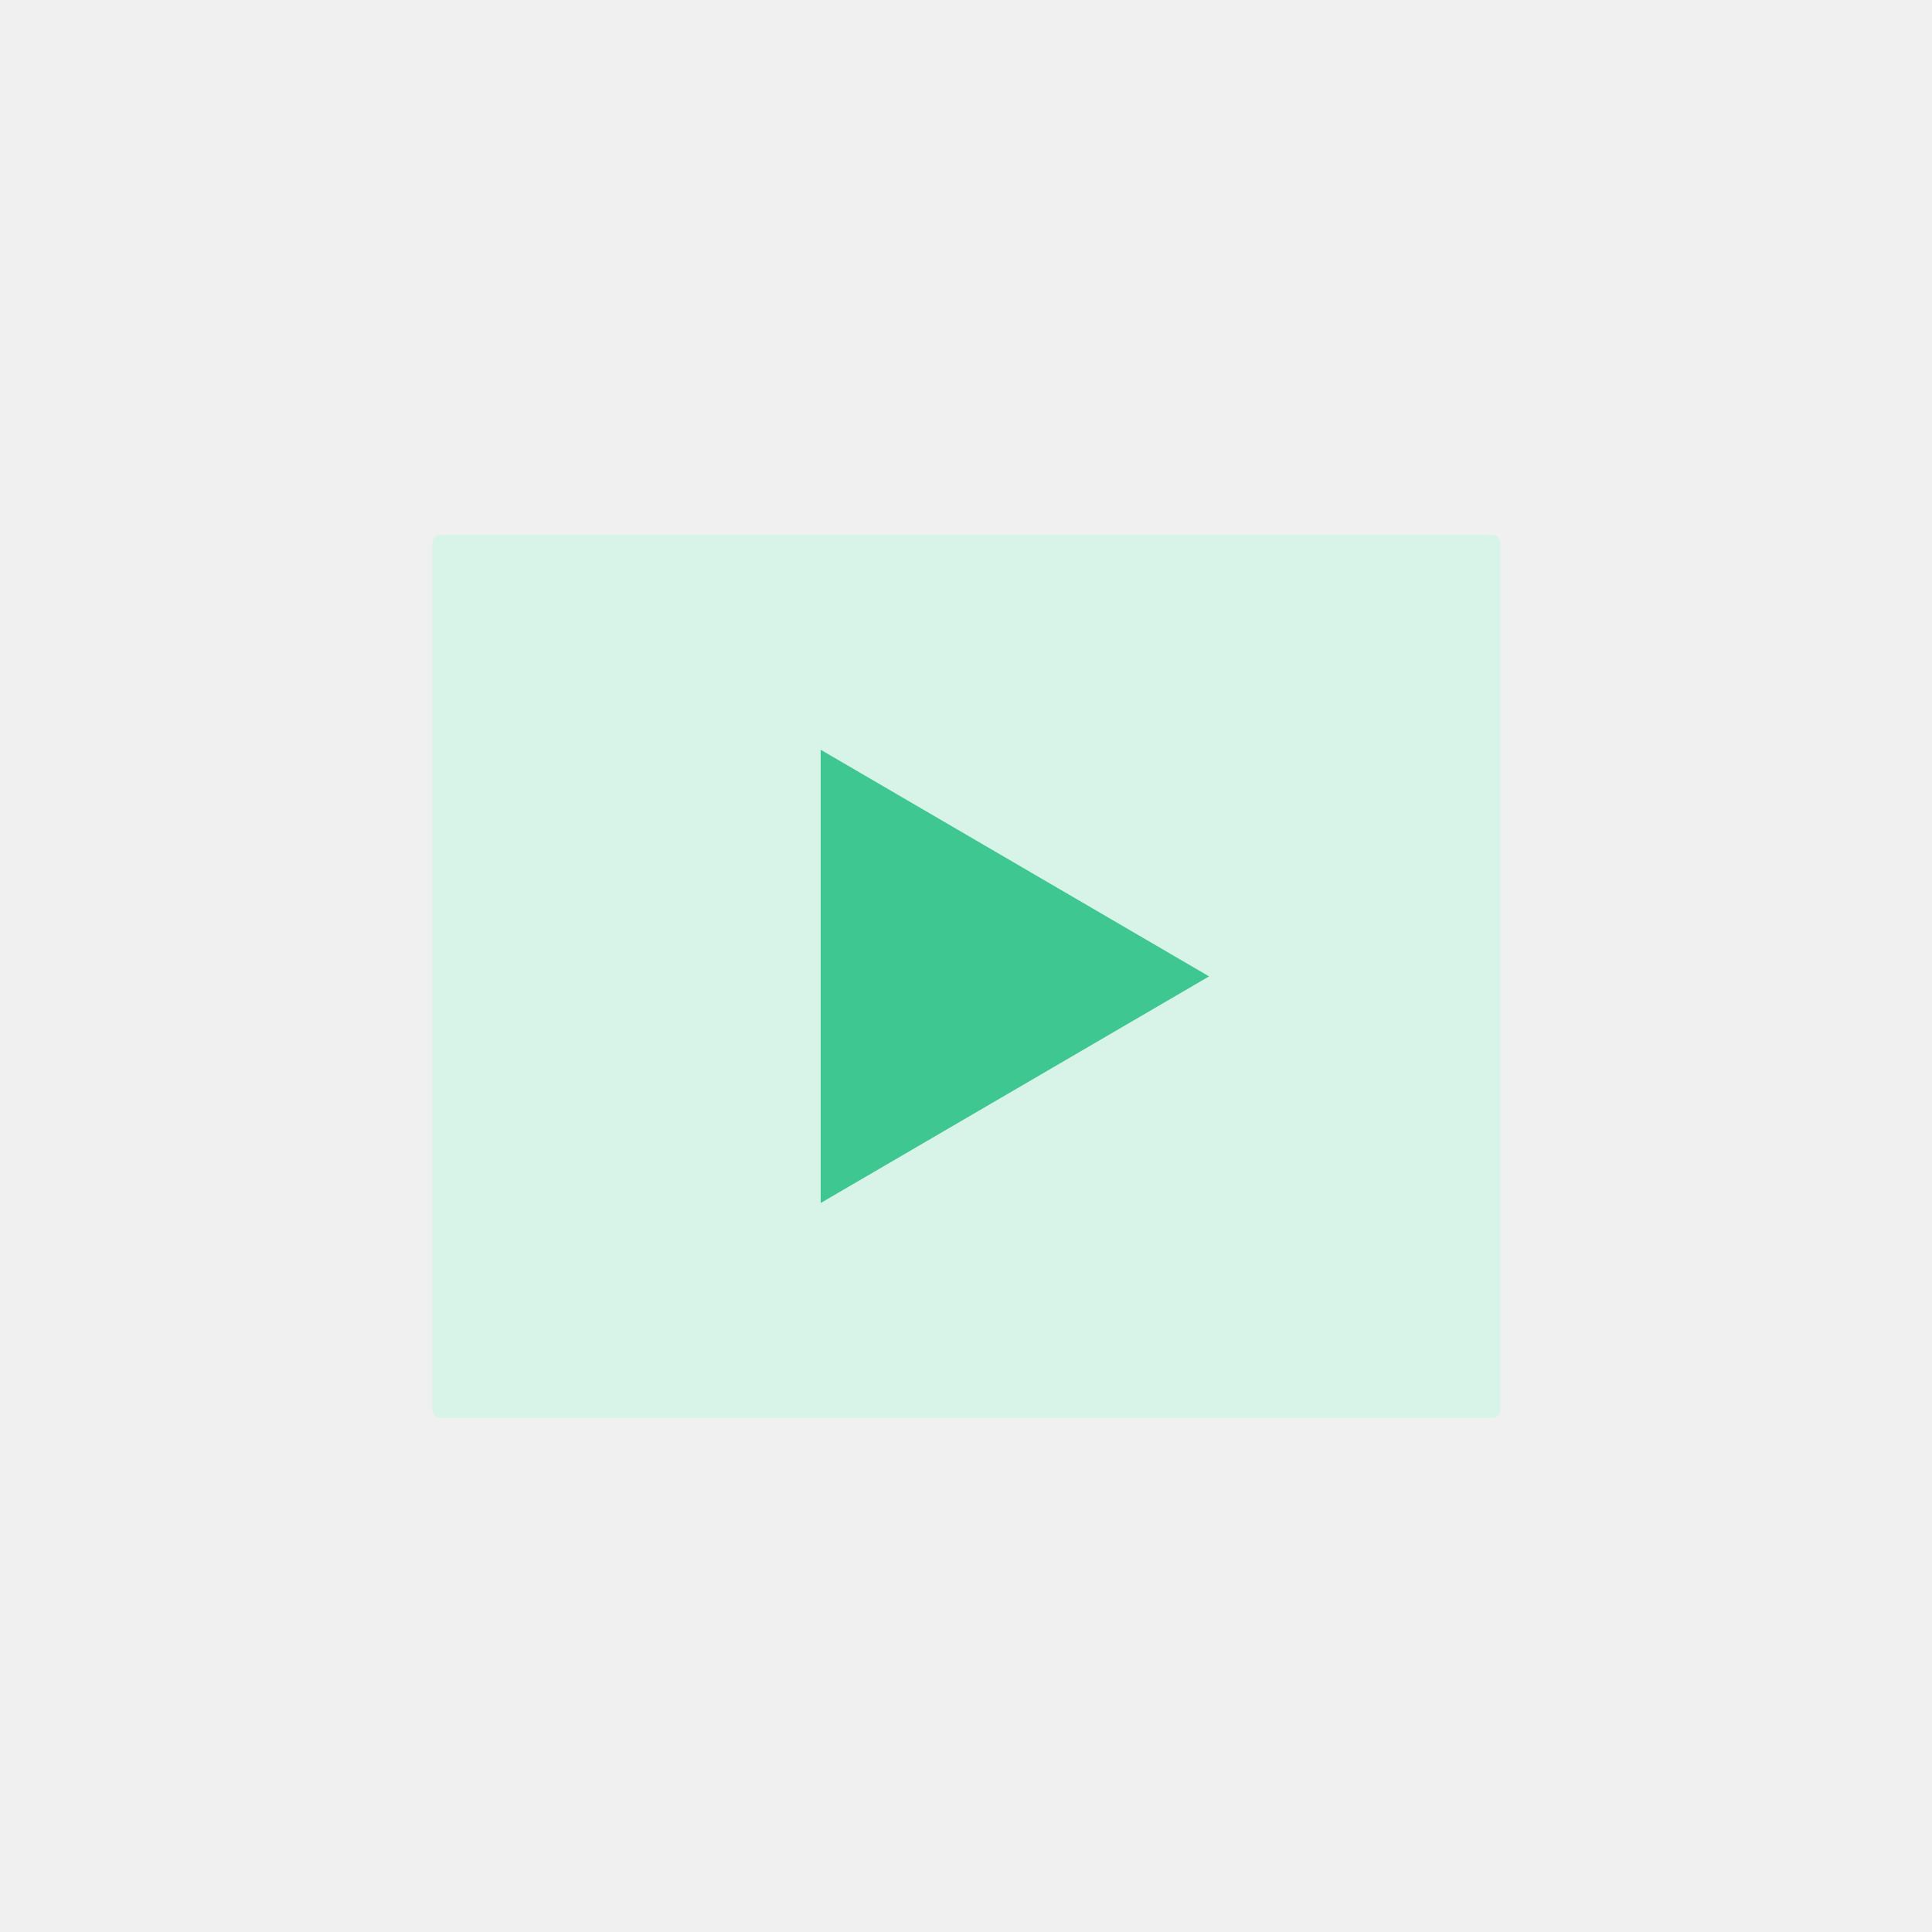
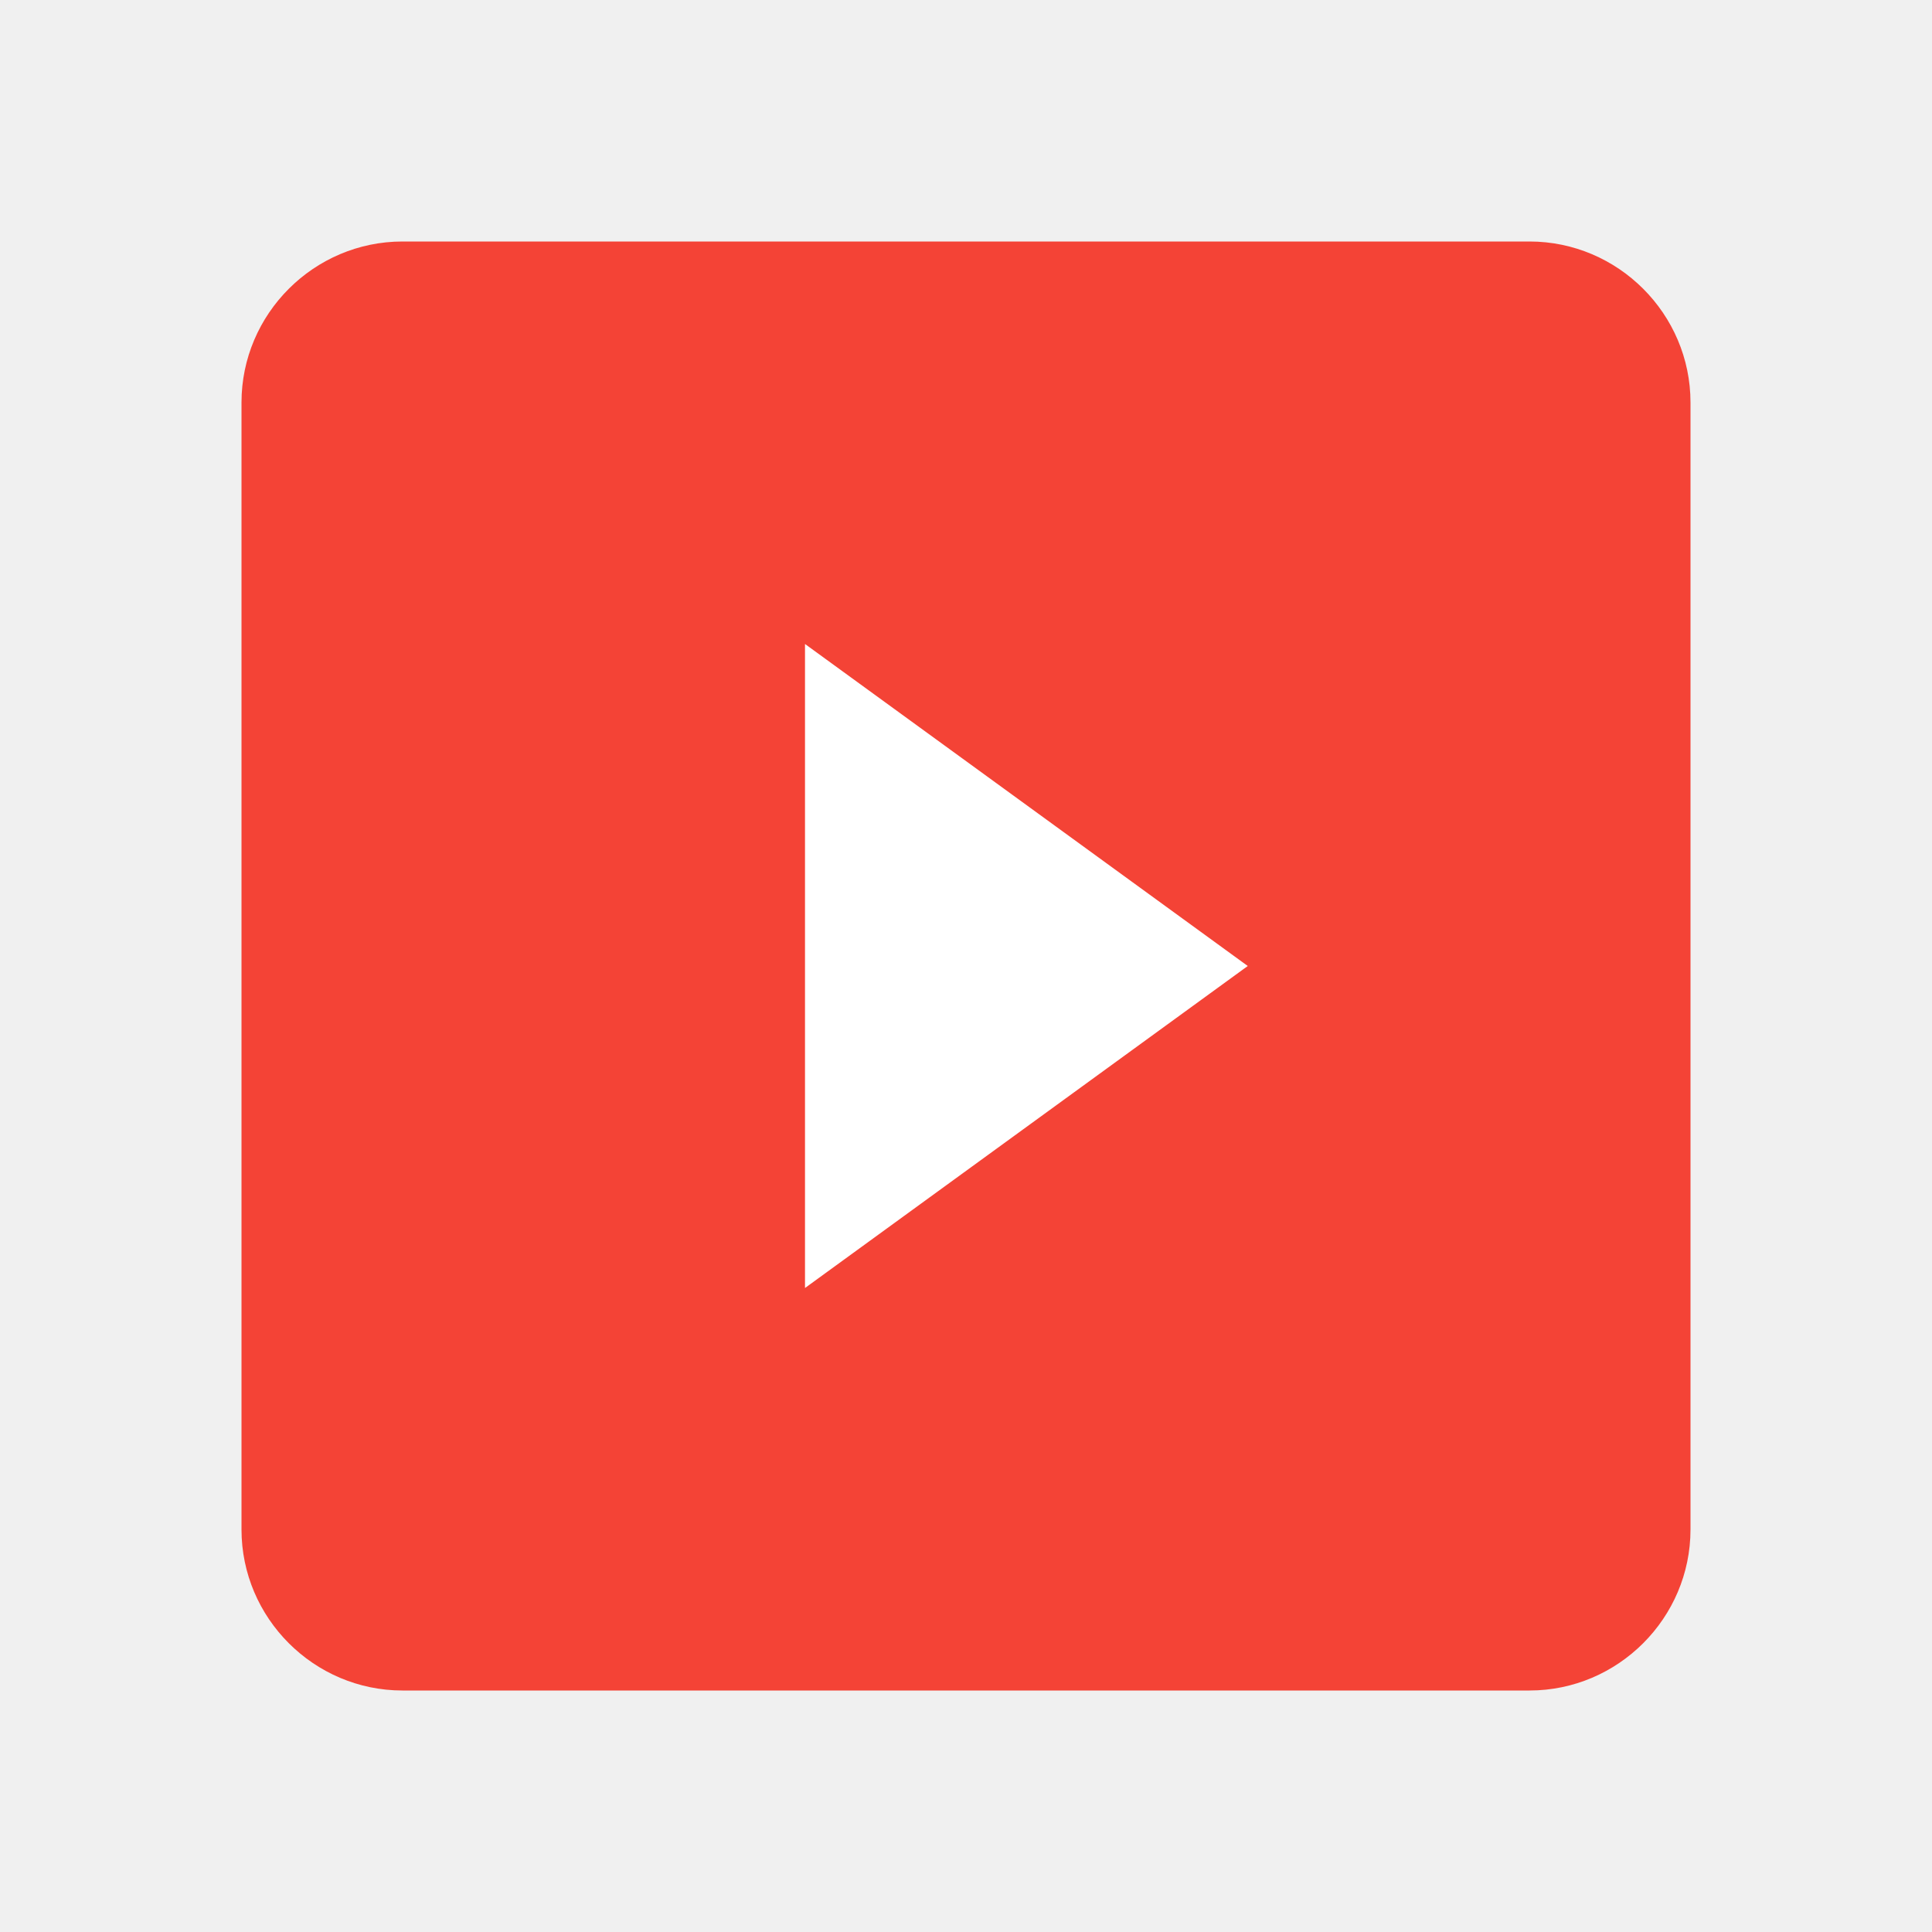
- <svg xmlns="http://www.w3.org/2000/svg" viewBox="0 0 201 201">
-   <defs>
-     <style>.cls-1{fill:#d8f4e9;}.cls-2{fill:#3ec791;}.cls-3{opacity:0;}.cls-4,.cls-5{fill:none;stroke:#092370;stroke-miterlimit:10;}.cls-5{stroke-width:0.83px;}</style>
-   </defs>
-   <g id="图层_1">
-     <g id="图层_1-1">
-       <rect class="cls-1" x="44.97" y="55.64" width="111.13" height="91.88" rx="0.87" ry="0.87" />
-       <polygon class="cls-2" points="85.38 78 85.38 125.16 125.79 101.58 85.38 78" />
-       <g class="cls-3">
-         <path class="cls-4" d="M100.5.5h0a100,100,0,0,1,100,100h0a100,100,0,0,1-100,100h0a100,100,0,0,1-100-100h0A100,100,0,0,1,100.5.5Z" />
-         <rect class="cls-4" x="33.83" y="33.83" width="133.33" height="133.33" />
-         <rect class="cls-5" x="44.93" y="44.93" width="111.13" height="111.13" />
-       </g>
-     </g>
-   </g>
+ <svg xmlns="http://www.w3.org/2000/svg" class="icon" viewBox="0 0 1024 1024" version="1.1" width="32" height="32">
+   <path d="M810.667 896H213.333c-46.933 0-85.333-38.4-85.333-85.333V213.333c0-46.933 38.4-85.333 85.333-85.333h597.333c46.933 0 85.333 38.4 85.333 85.333v597.333c0 46.933-38.4 85.333-85.333 85.333z" fill="#F44336" />
+   <path d="M661.333 512l-234.667-170.667v341.333z" fill="#FFFFFF" />
</svg>
